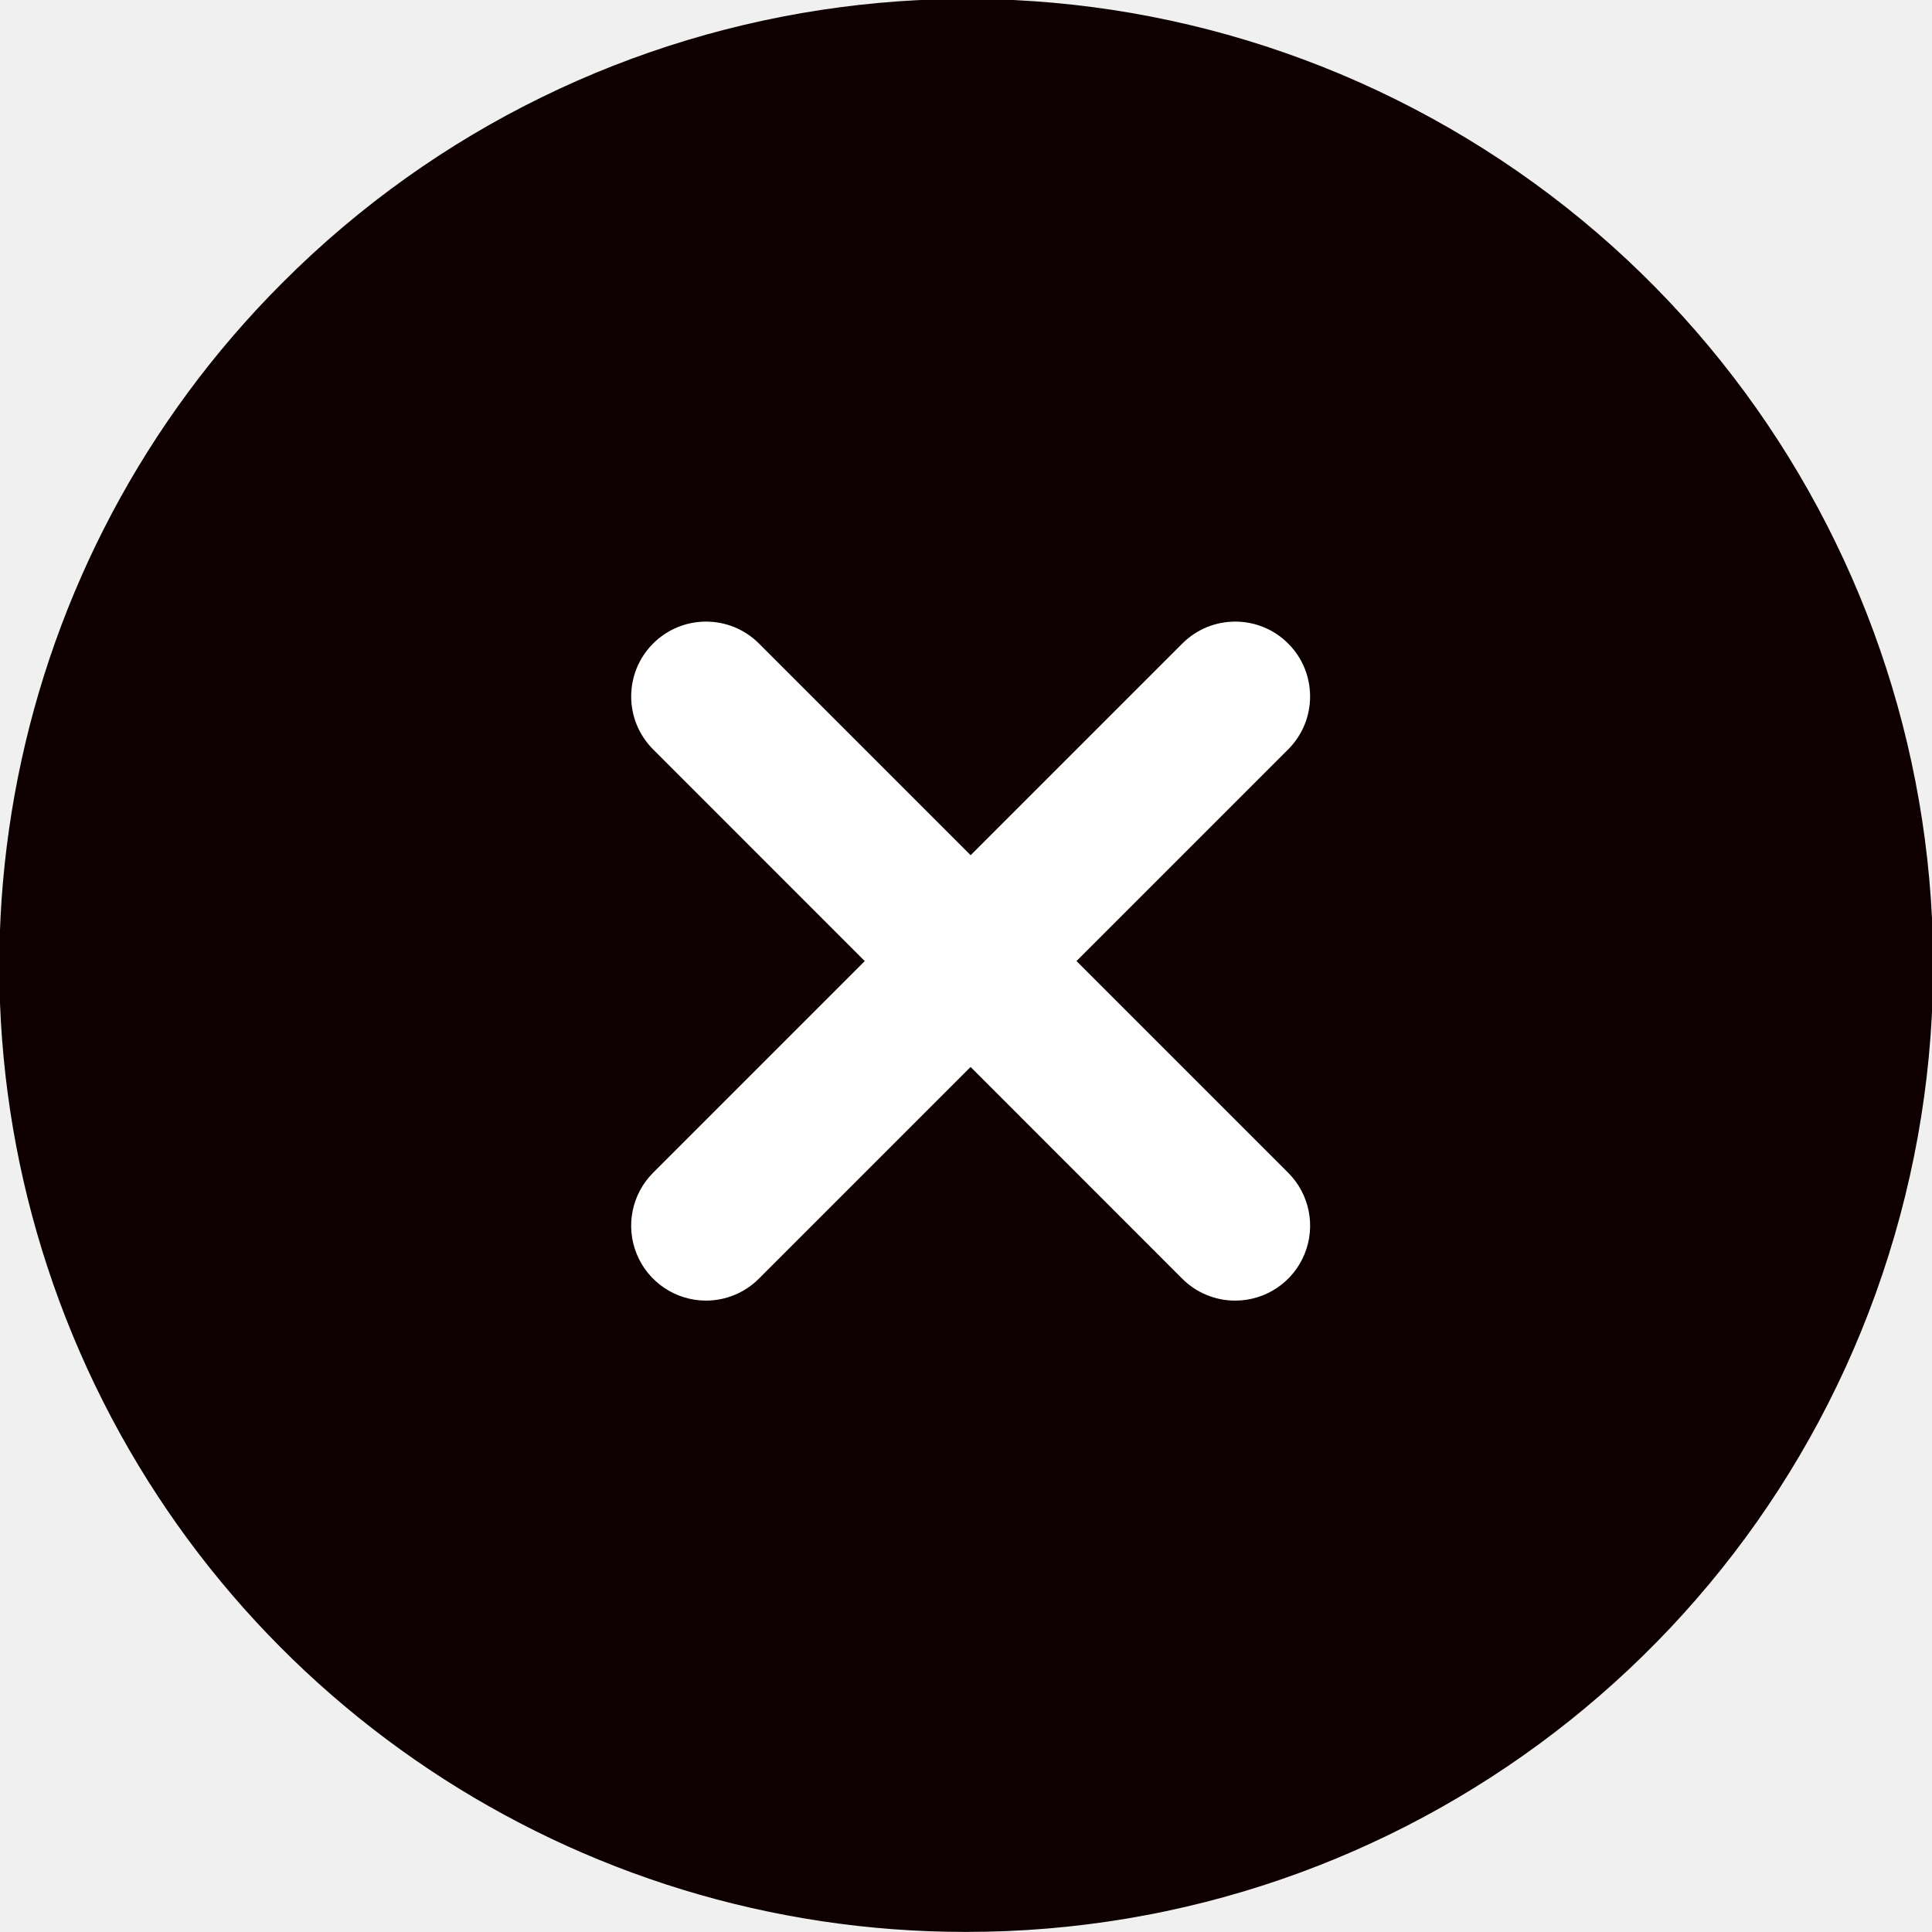
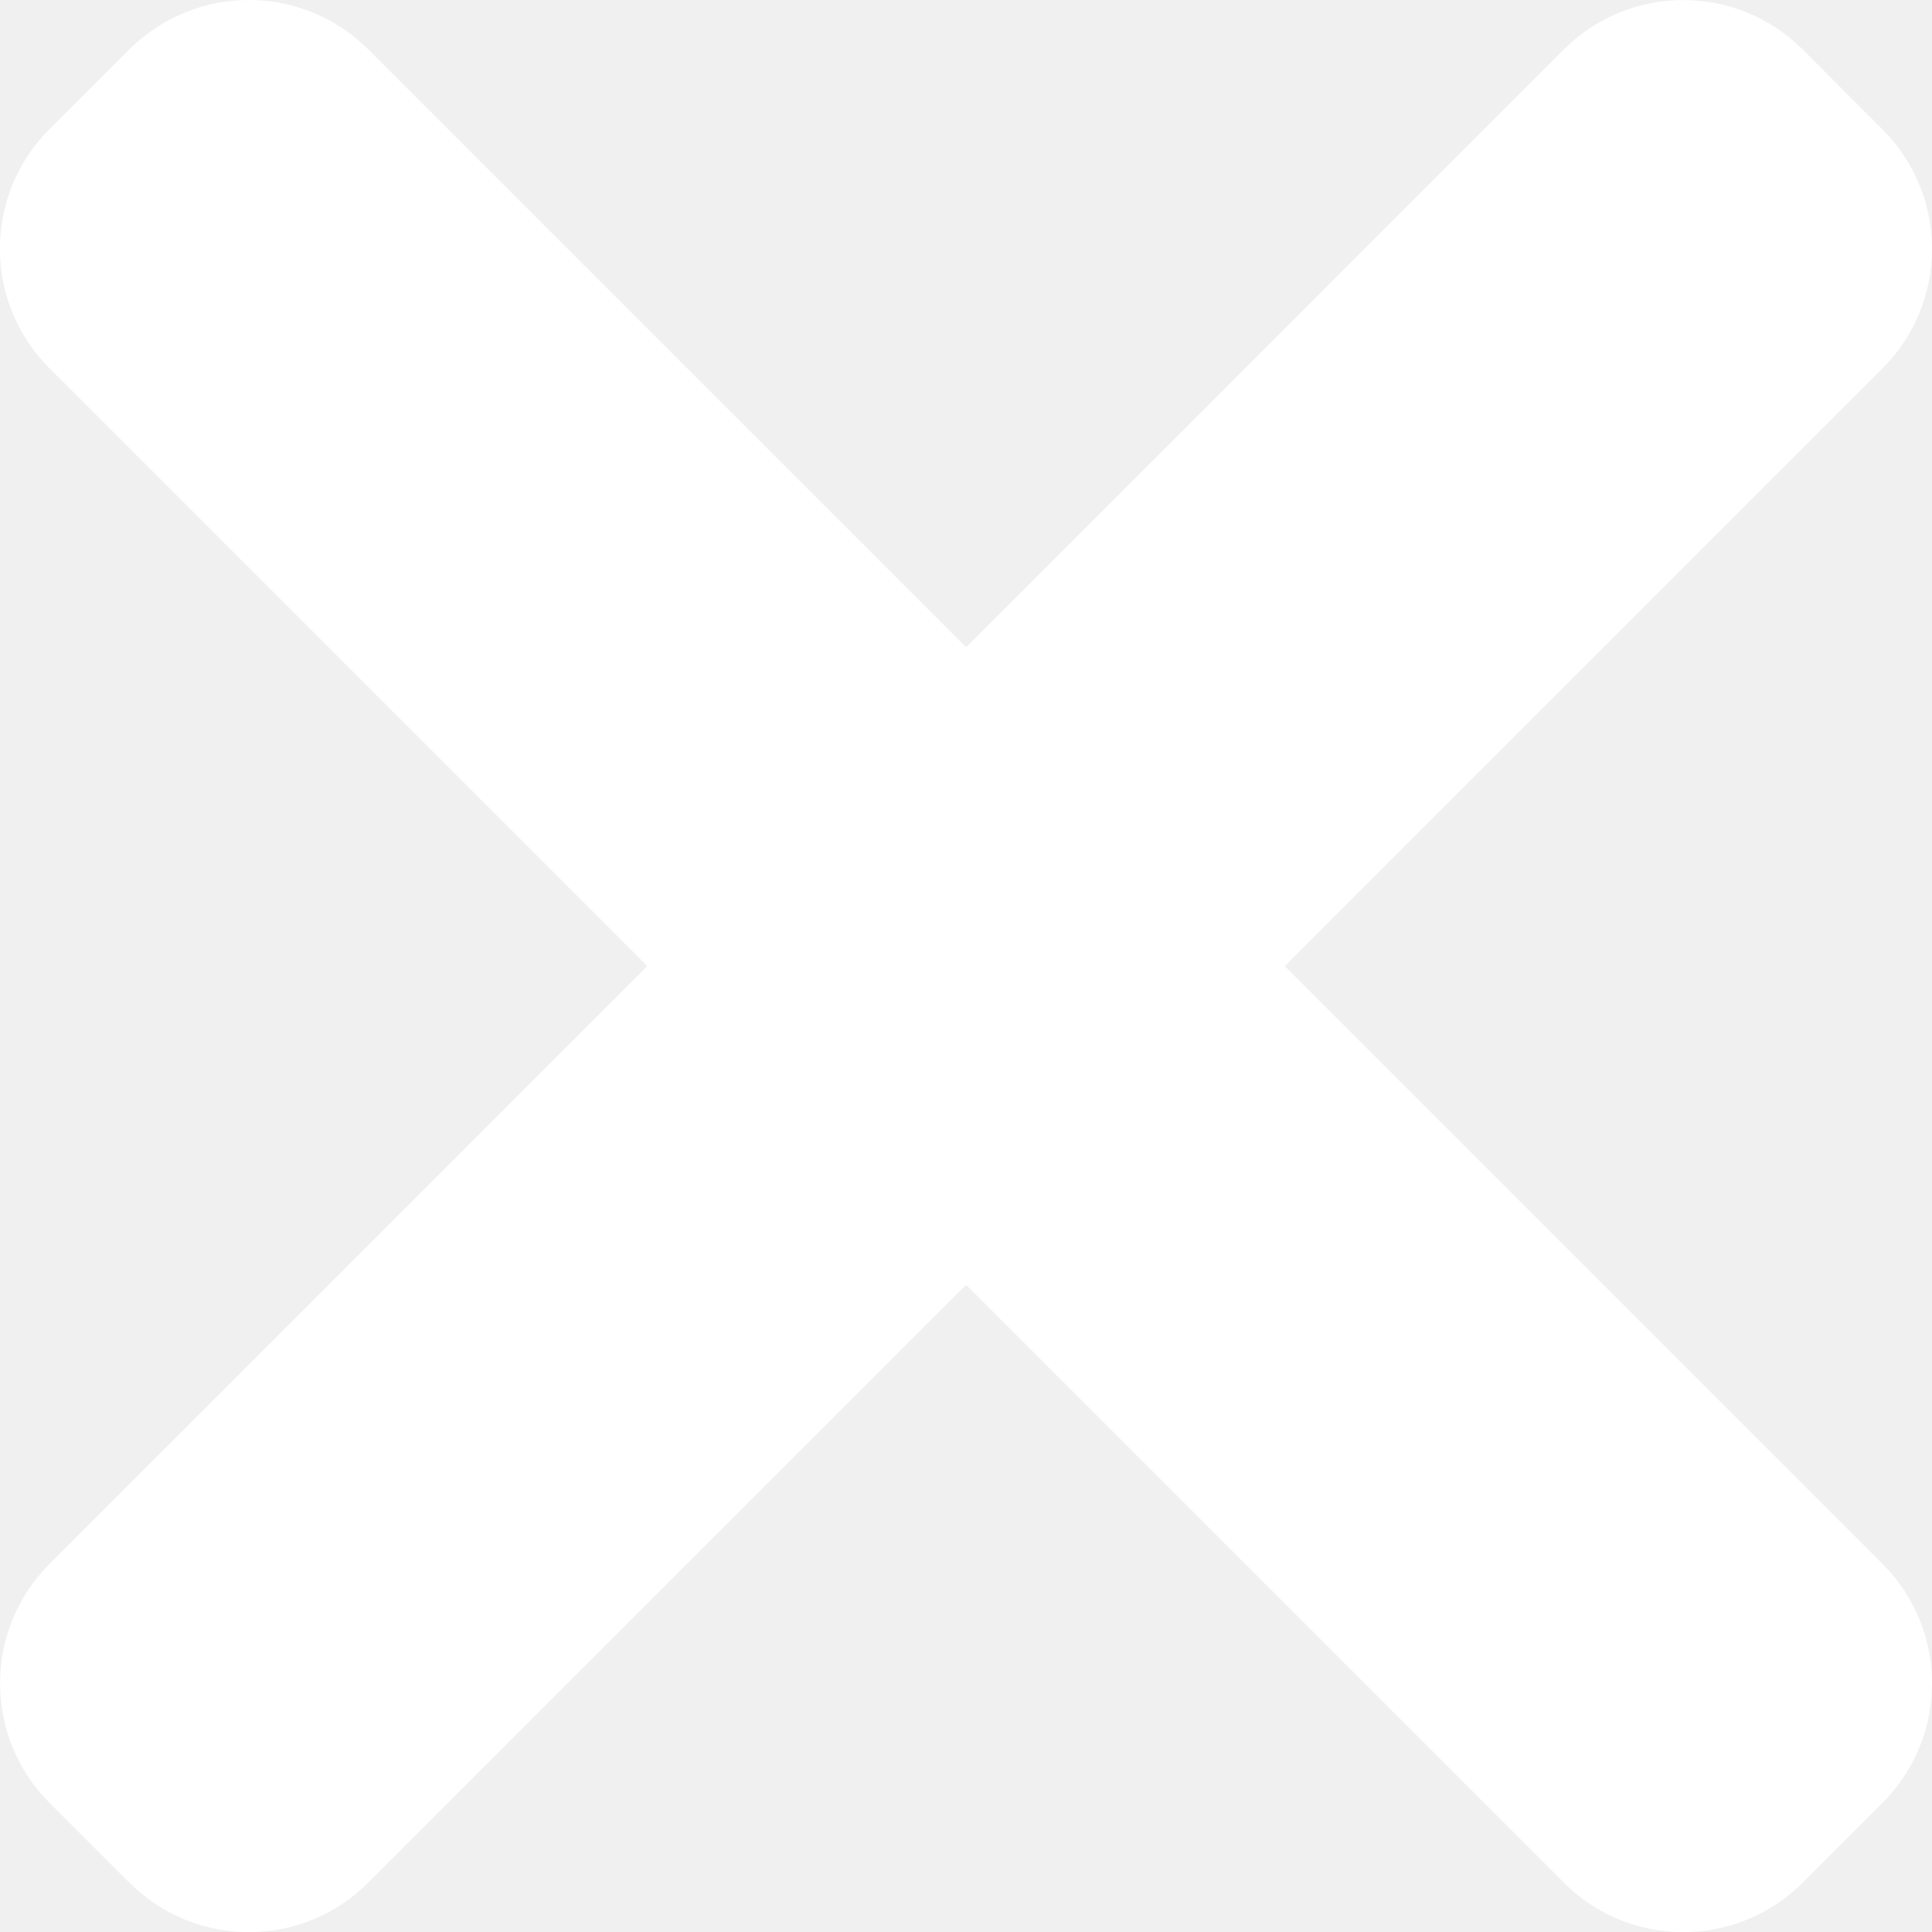
- <svg xmlns="http://www.w3.org/2000/svg" width="39.5" height="39.498" viewBox="0 0 39.5 39.498">
-   <g id="cancel" transform="translate(0 -0.011)">
-     <g id="Groupe_68" data-name="Groupe 68" transform="translate(0 0.011)">
-       <circle id="Ellipse_24" data-name="Ellipse 24" cx="18.229" cy="18.229" r="18.229" transform="translate(1.521 1.521)" fill="#0e0000" />
-       <path id="Tracé_5" data-name="Tracé 5" d="M19.75,39.509A19.749,19.749,0,0,1,5.778,5.788h0A19.76,19.76,0,1,1,19.75,39.509ZM7.942,7.952a16.7,16.7,0,1,0,23.617,0,16.721,16.721,0,0,0-23.617,0Z" transform="translate(0 -0.011)" fill="#0e0000" />
-     </g>
-     <g id="Groupe_69" data-name="Groupe 69" transform="translate(12.904 12.719)">
-       <path id="Tracé_6" data-name="Tracé 6" d="M168.8,178.618a1.531,1.531,0,0,1-1.082-2.613l10.821-10.821a1.53,1.53,0,0,1,2.164,2.164l-10.821,10.821A1.529,1.529,0,0,1,168.8,178.618Z" transform="translate(-167.27 -164.735)" fill="#fff" />
-       <path id="Tracé_7" data-name="Tracé 7" d="M179.6,178.618a1.526,1.526,0,0,1-1.082-.448L167.7,167.348a1.53,1.53,0,1,1,2.164-2.164l10.821,10.821a1.531,1.531,0,0,1-1.082,2.613Z" transform="translate(-167.251 -164.735)" fill="#fff" />
-     </g>
-   </g>
+ <svg xmlns="http://www.w3.org/2000/svg" width="20.397" height="20.397" viewBox="0 0 20.397 20.397">
+   <path id="close_1_" data-name="close (1)" d="M13.564,10.2l6.31-6.31a1.784,1.784,0,0,0,0-2.524L19.033.524a1.784,1.784,0,0,0-2.524,0L10.2,6.834,3.889.523a1.784,1.784,0,0,0-2.524,0l-.843.841a1.784,1.784,0,0,0,0,2.524L6.834,10.2l-6.31,6.31a1.784,1.784,0,0,0,0,2.524l.841.841a1.784,1.784,0,0,0,2.524,0l6.31-6.31,6.31,6.31a1.784,1.784,0,0,0,2.524,0l.841-.841a1.784,1.784,0,0,0,0-2.524Zm0,0" transform="translate(0 0)" fill="#fff" />
</svg>
